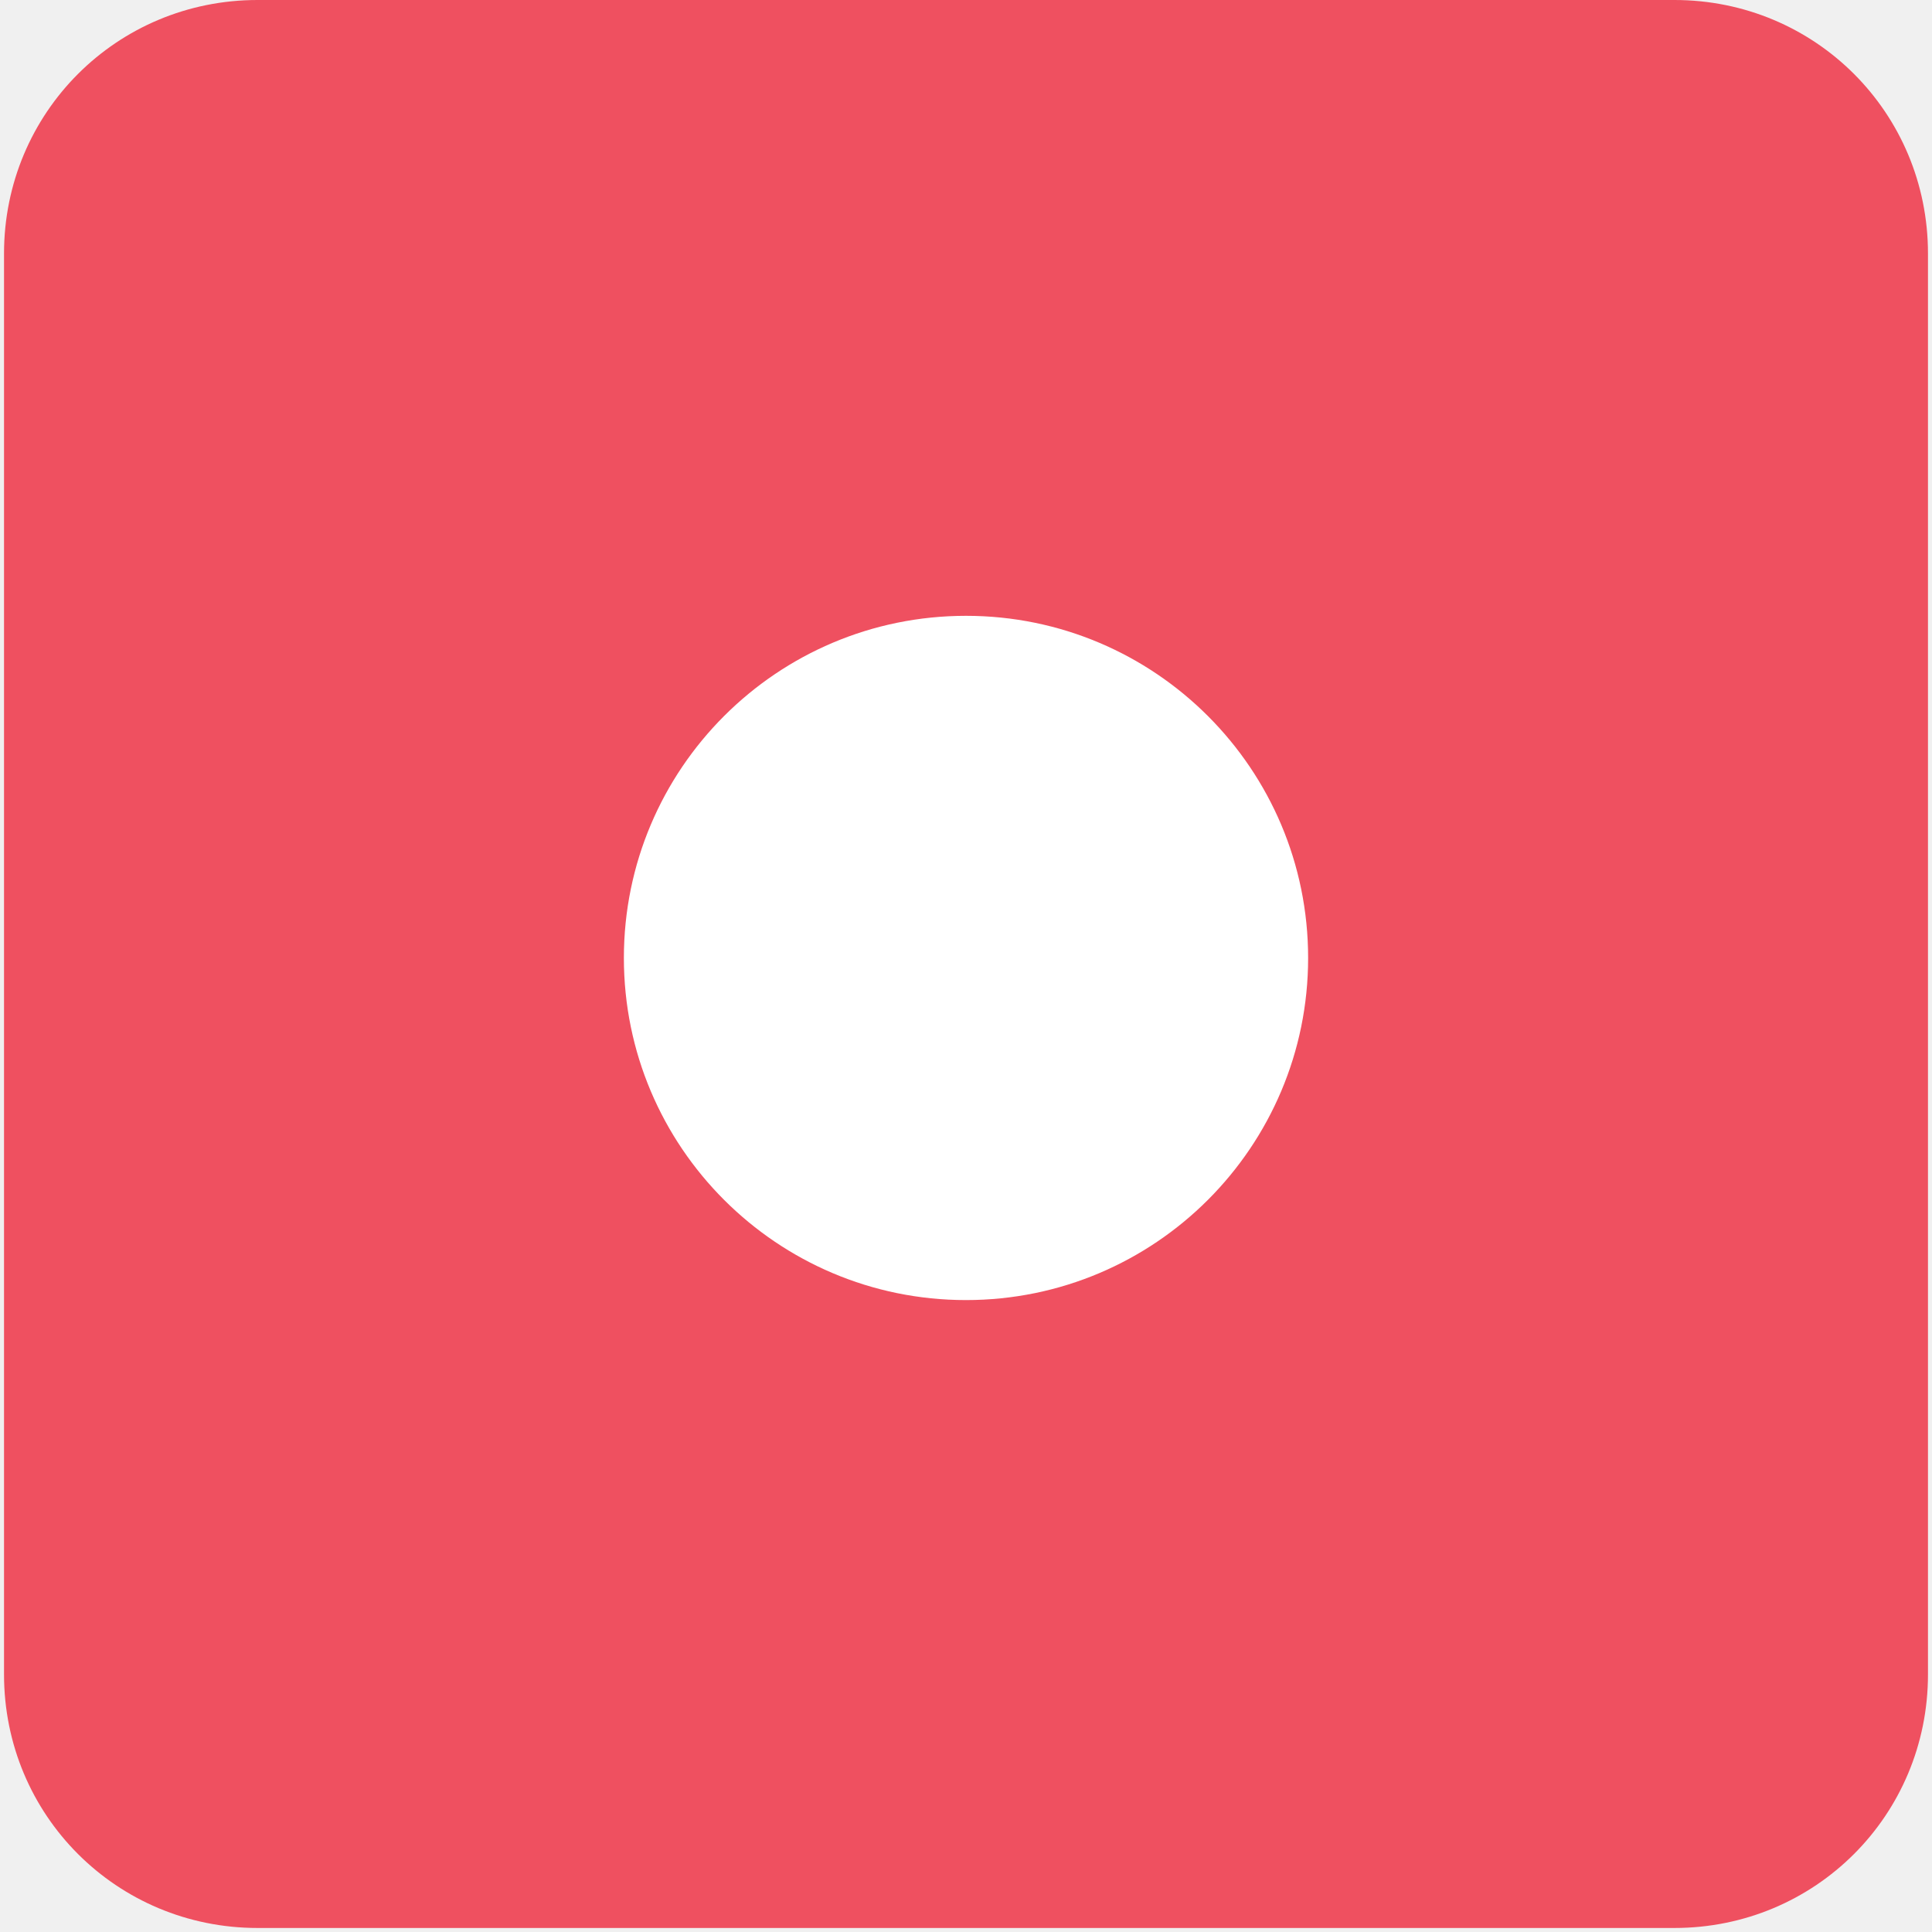
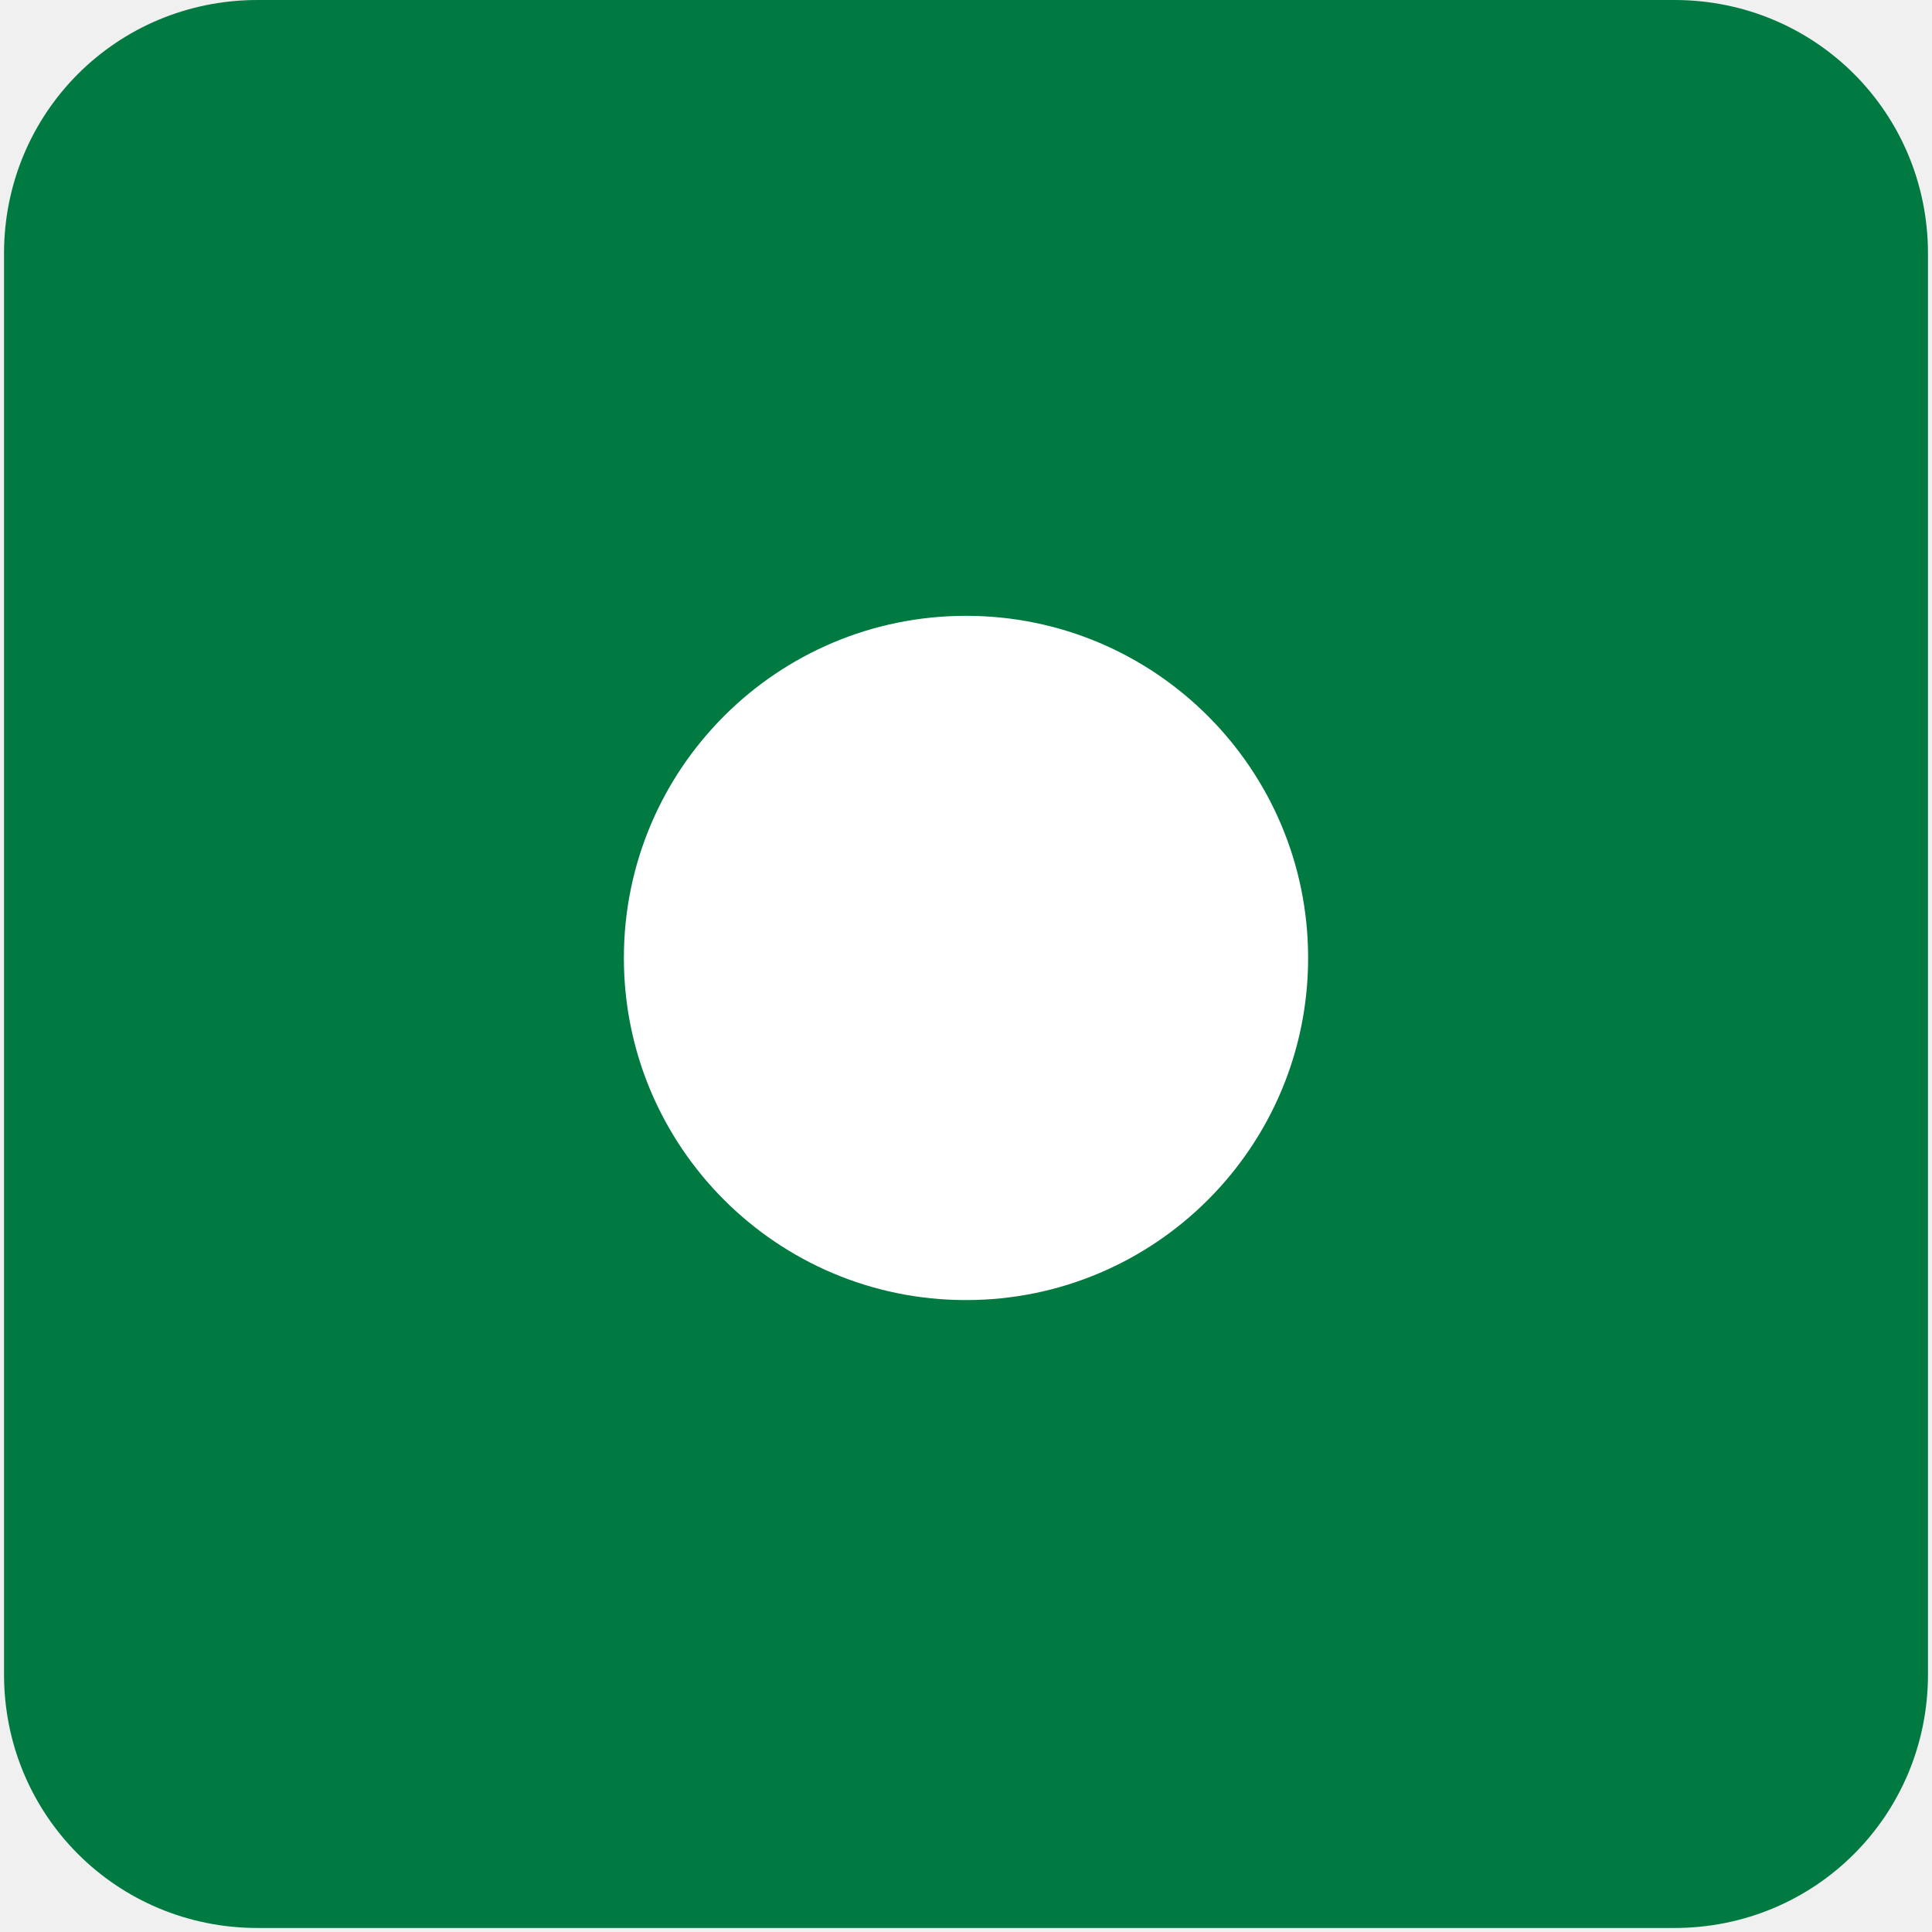
<svg xmlns="http://www.w3.org/2000/svg" version="1.1" id="Layer_1" x="0px" y="0px" viewBox="0 0 48 48" style="enable-background:new 0 0 48 48;" xml:space="preserve">
  <style type="text/css">
- 	.st0{fill:#EF5060;}
+ 	.st0{fill:#007A41;}
	.st1{fill:#FFFFFF;}
</style>
-   <path class="st0" d="M41.6,47.9H6.4c-3.5,0-6.3-2.8-6.3-6.3V6.3c0-3.5,2.8-6.3,6.3-6.3h35.2c3.5,0,6.3,2.8,6.3,6.3v35.3  C47.9,45.1,45.1,47.9,41.6,47.9z" />
+   <path class="st0" d="M41.6,47.9H6.4c-3.5,0-6.3-2.8-6.3-6.3V6.3C0.1,2.8,2.9,0,6.4,0h35.2c3.5,0,6.3,2.8,6.3,6.3v35.3  C47.9,45.1,45.1,47.9,41.6,47.9z" />
  <circle class="st1" cx="24" cy="23.8" r="8.5" />
</svg>
